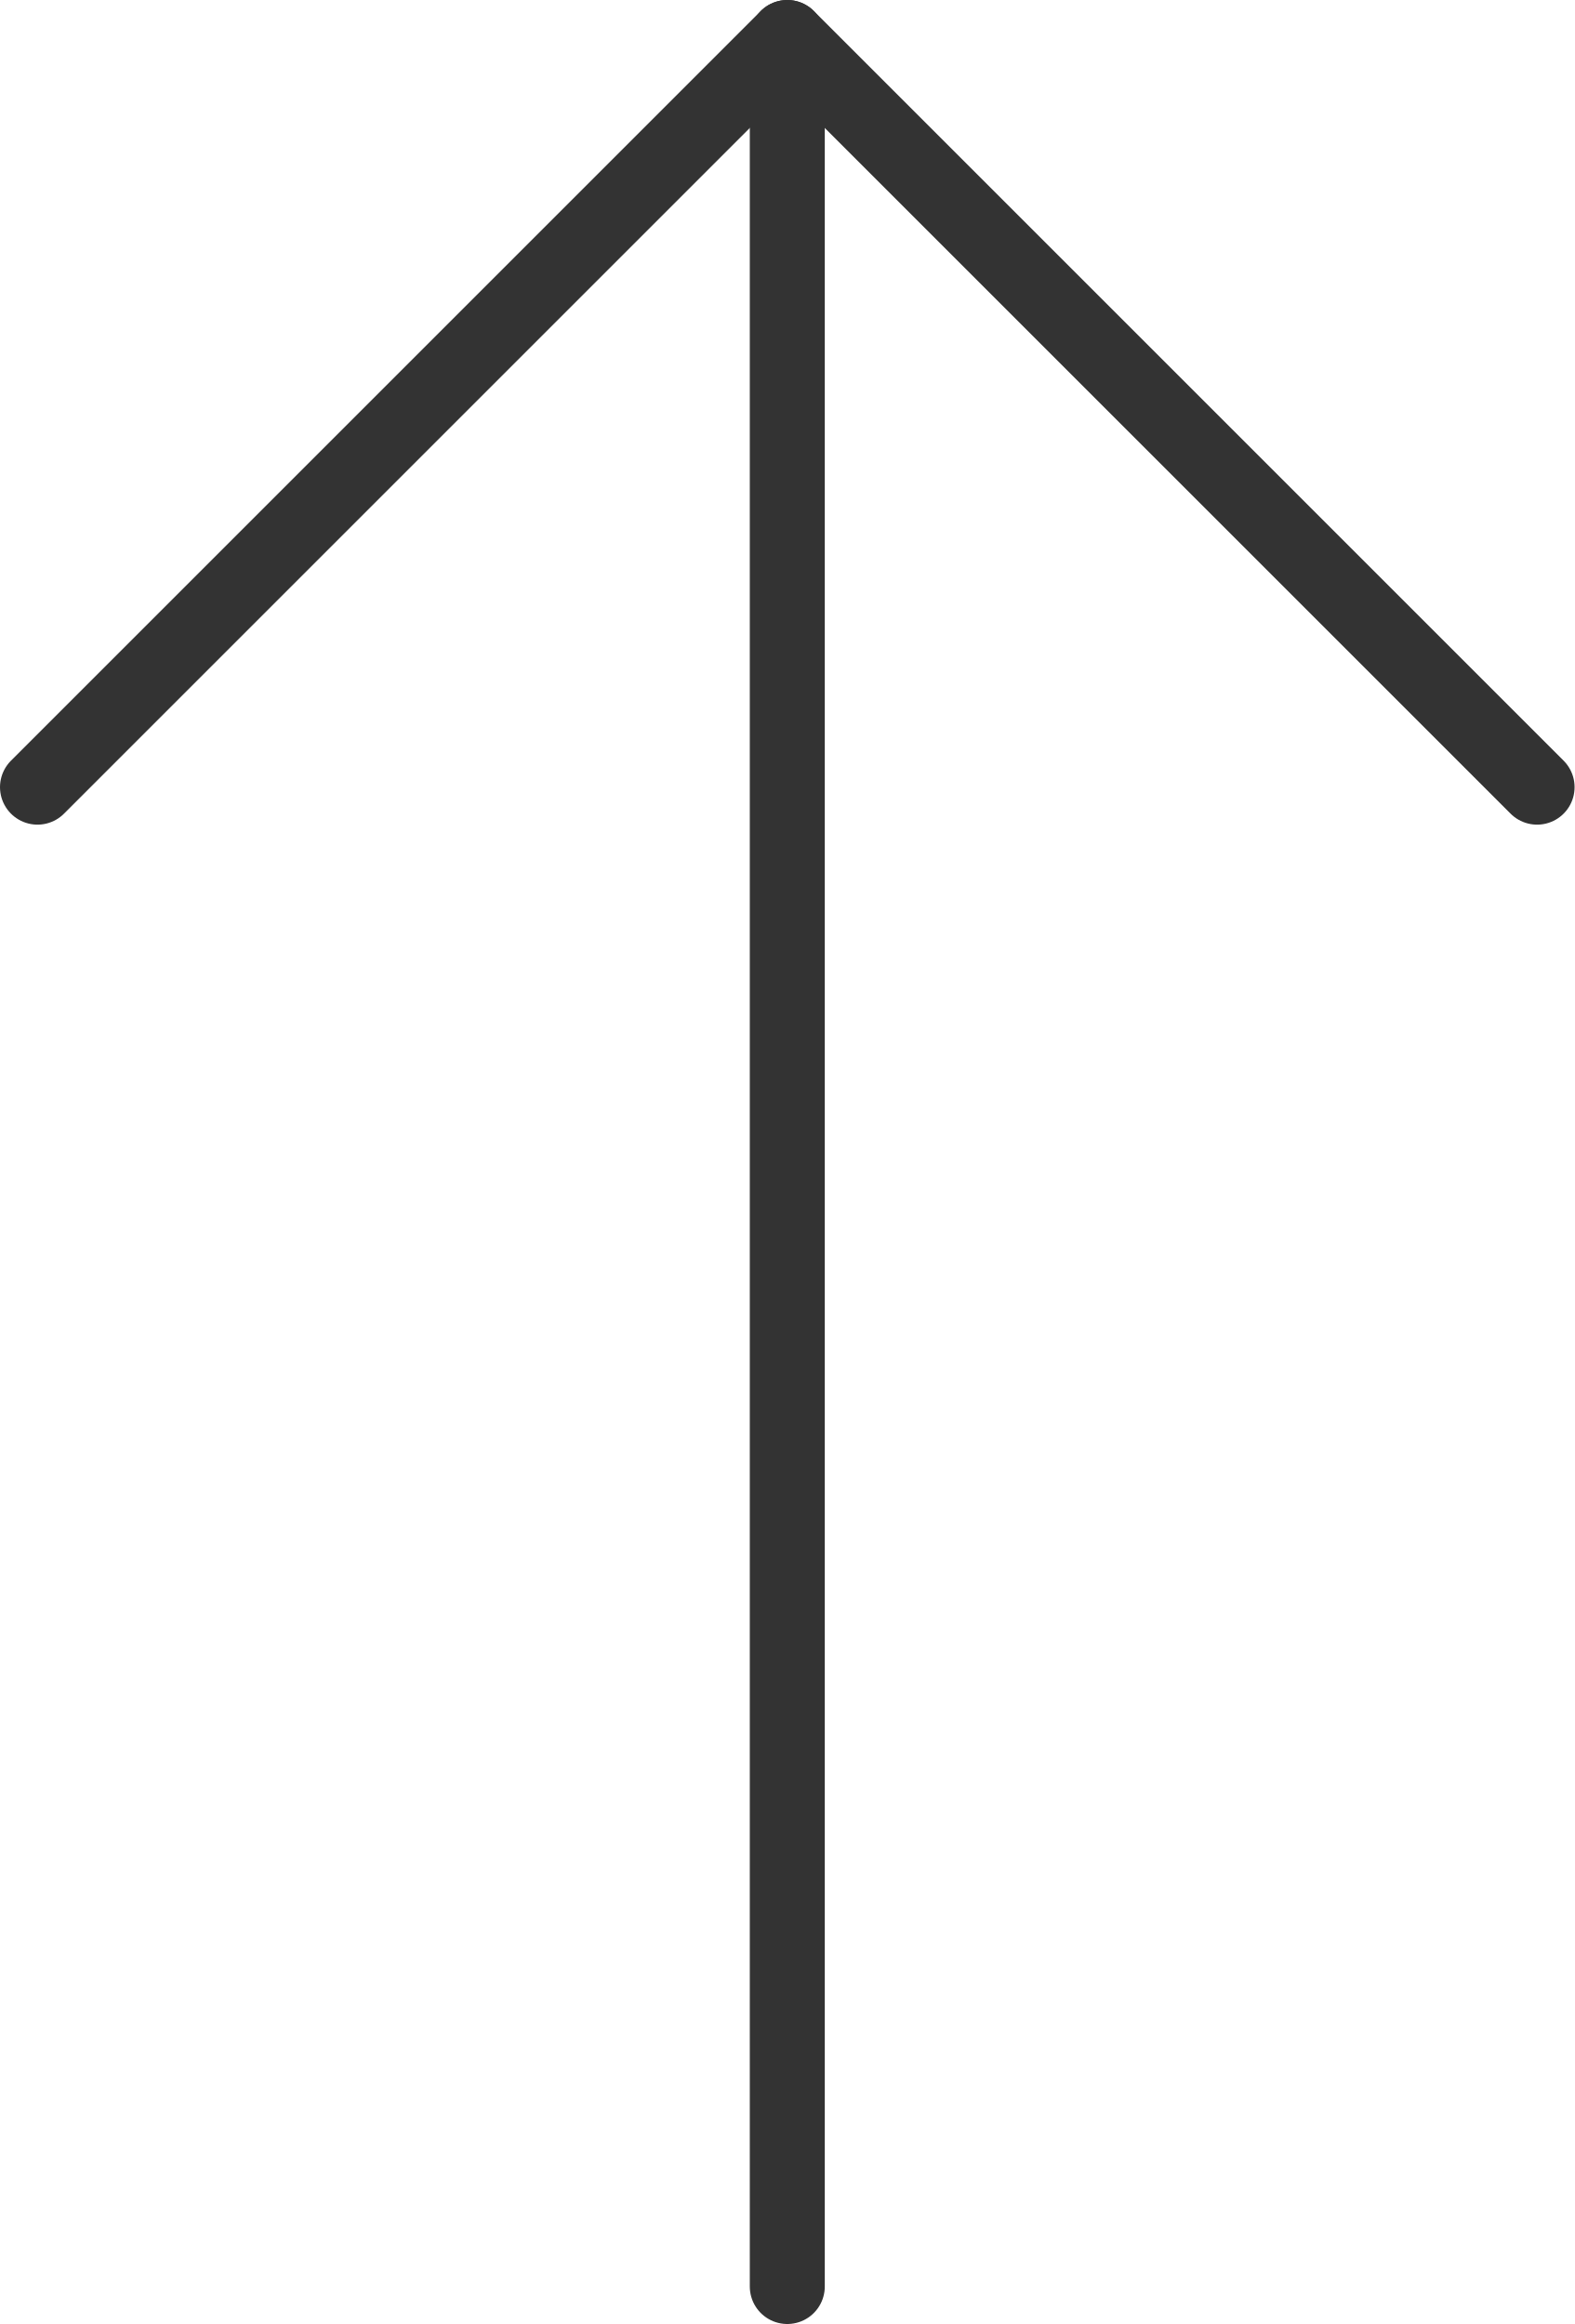
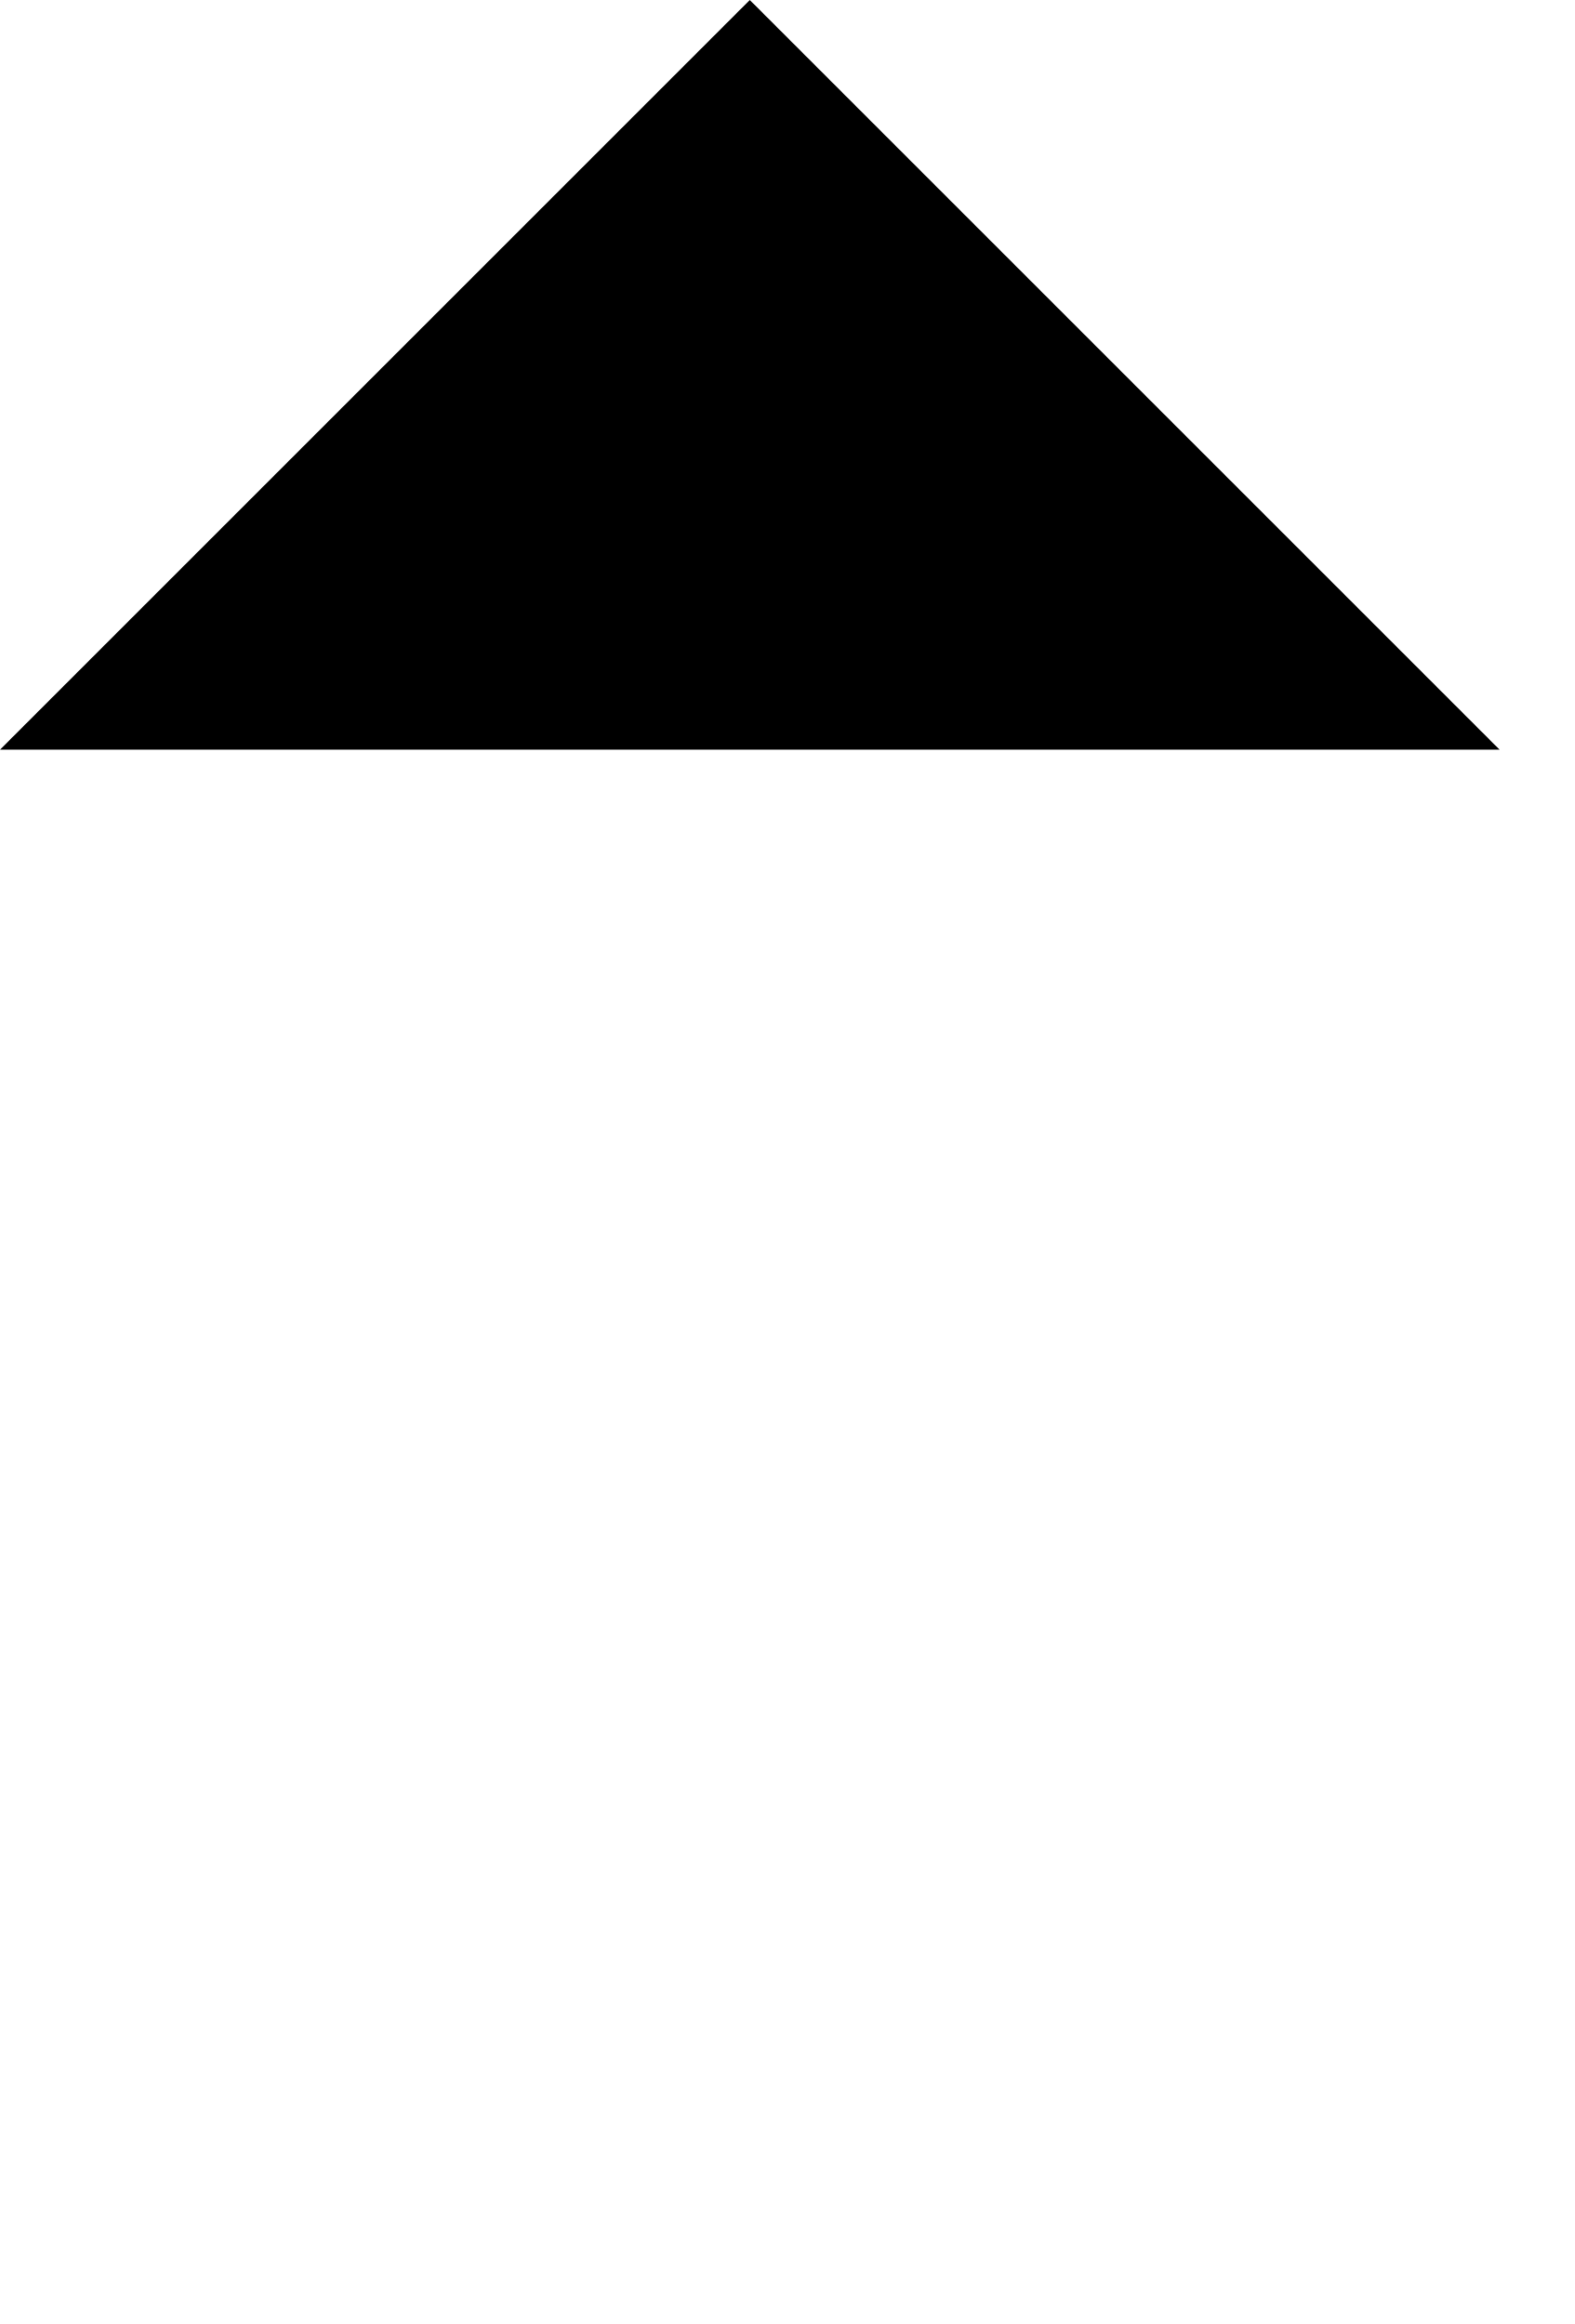
<svg xmlns="http://www.w3.org/2000/svg" width="42px" height="62px" viewBox="0 0 42 62" version="1.1">
-   <g id="jumpserver" stroke="none" stroke-width="1" fill="none" fill-rule="evenodd" stroke-linecap="round" stroke-linejoin="round">
-     <g id="arrow-up" transform="translate(1, 1)" stroke="#333333" stroke-width="2">
-       <line x1="20" y1="0" x2="20" y2="60" id="路径" />
-       <polyline id="路径" points="0 20 20 0 40 20" />
-     </g>
-   </g>
+   <line x1="20" y1="0" x2="20" y2="60" id="路径" />
+   <polyline id="路径" points="0 20 20 0 40 20" />
</svg>
